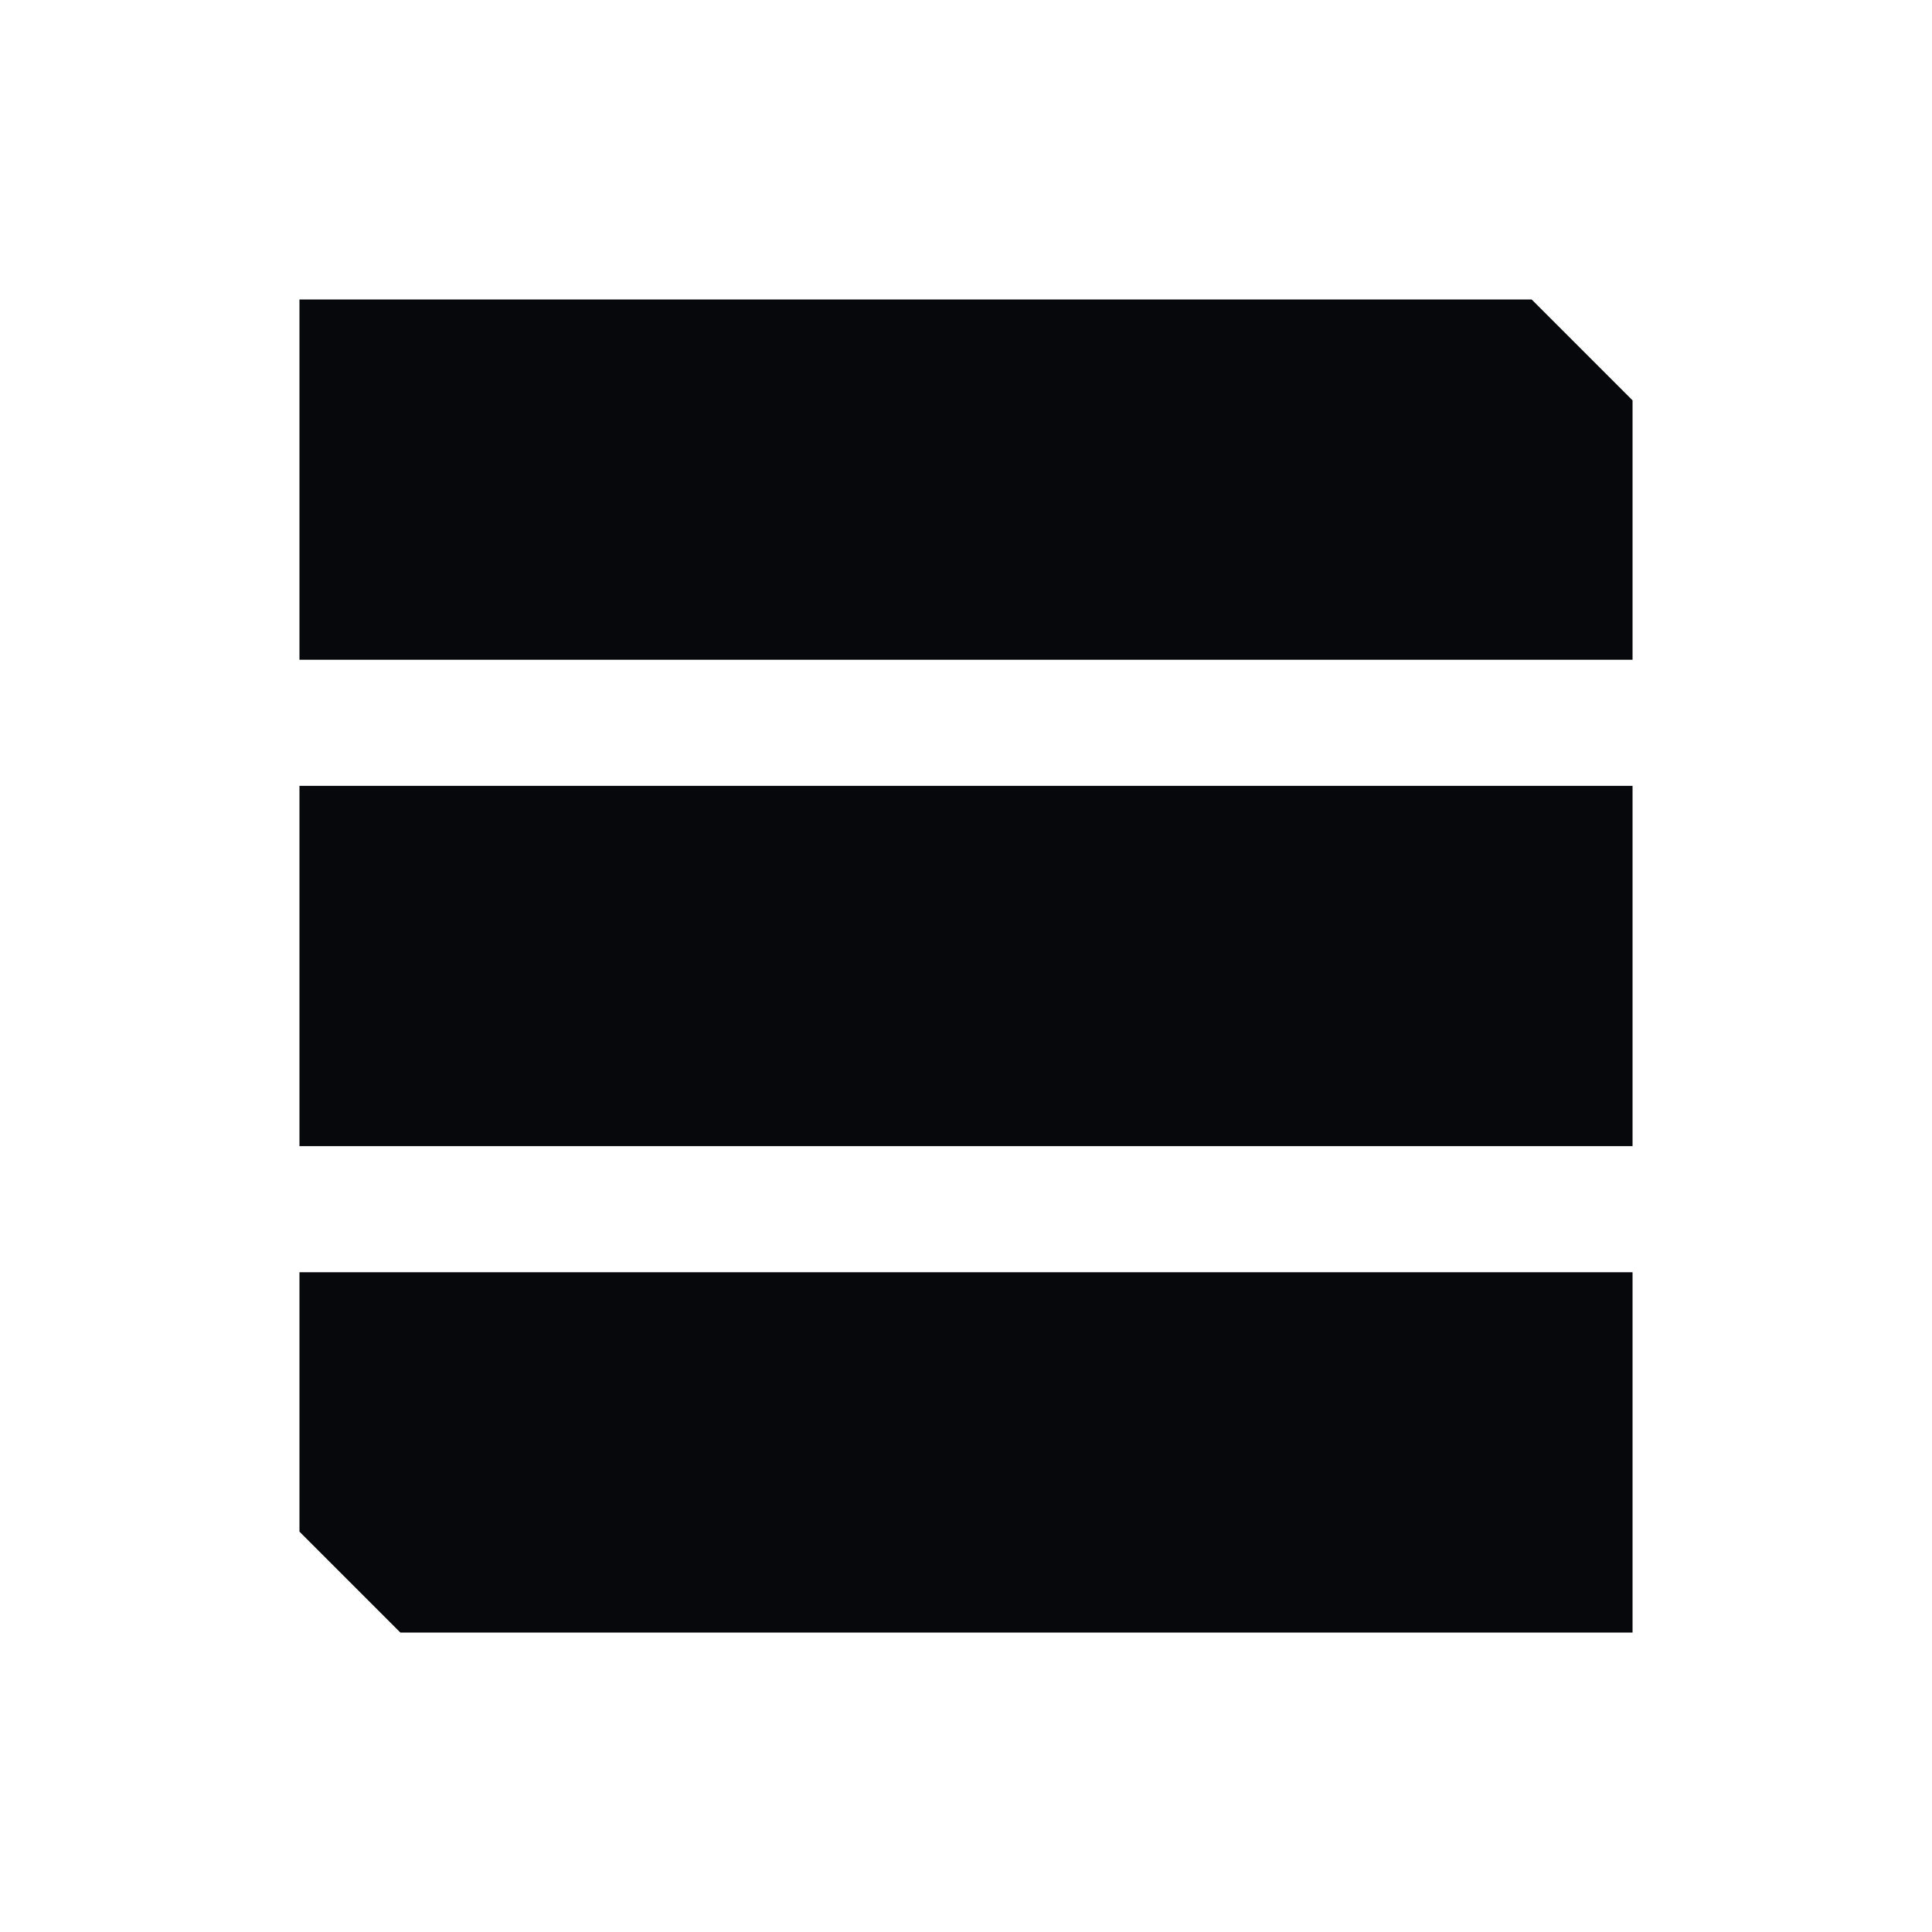
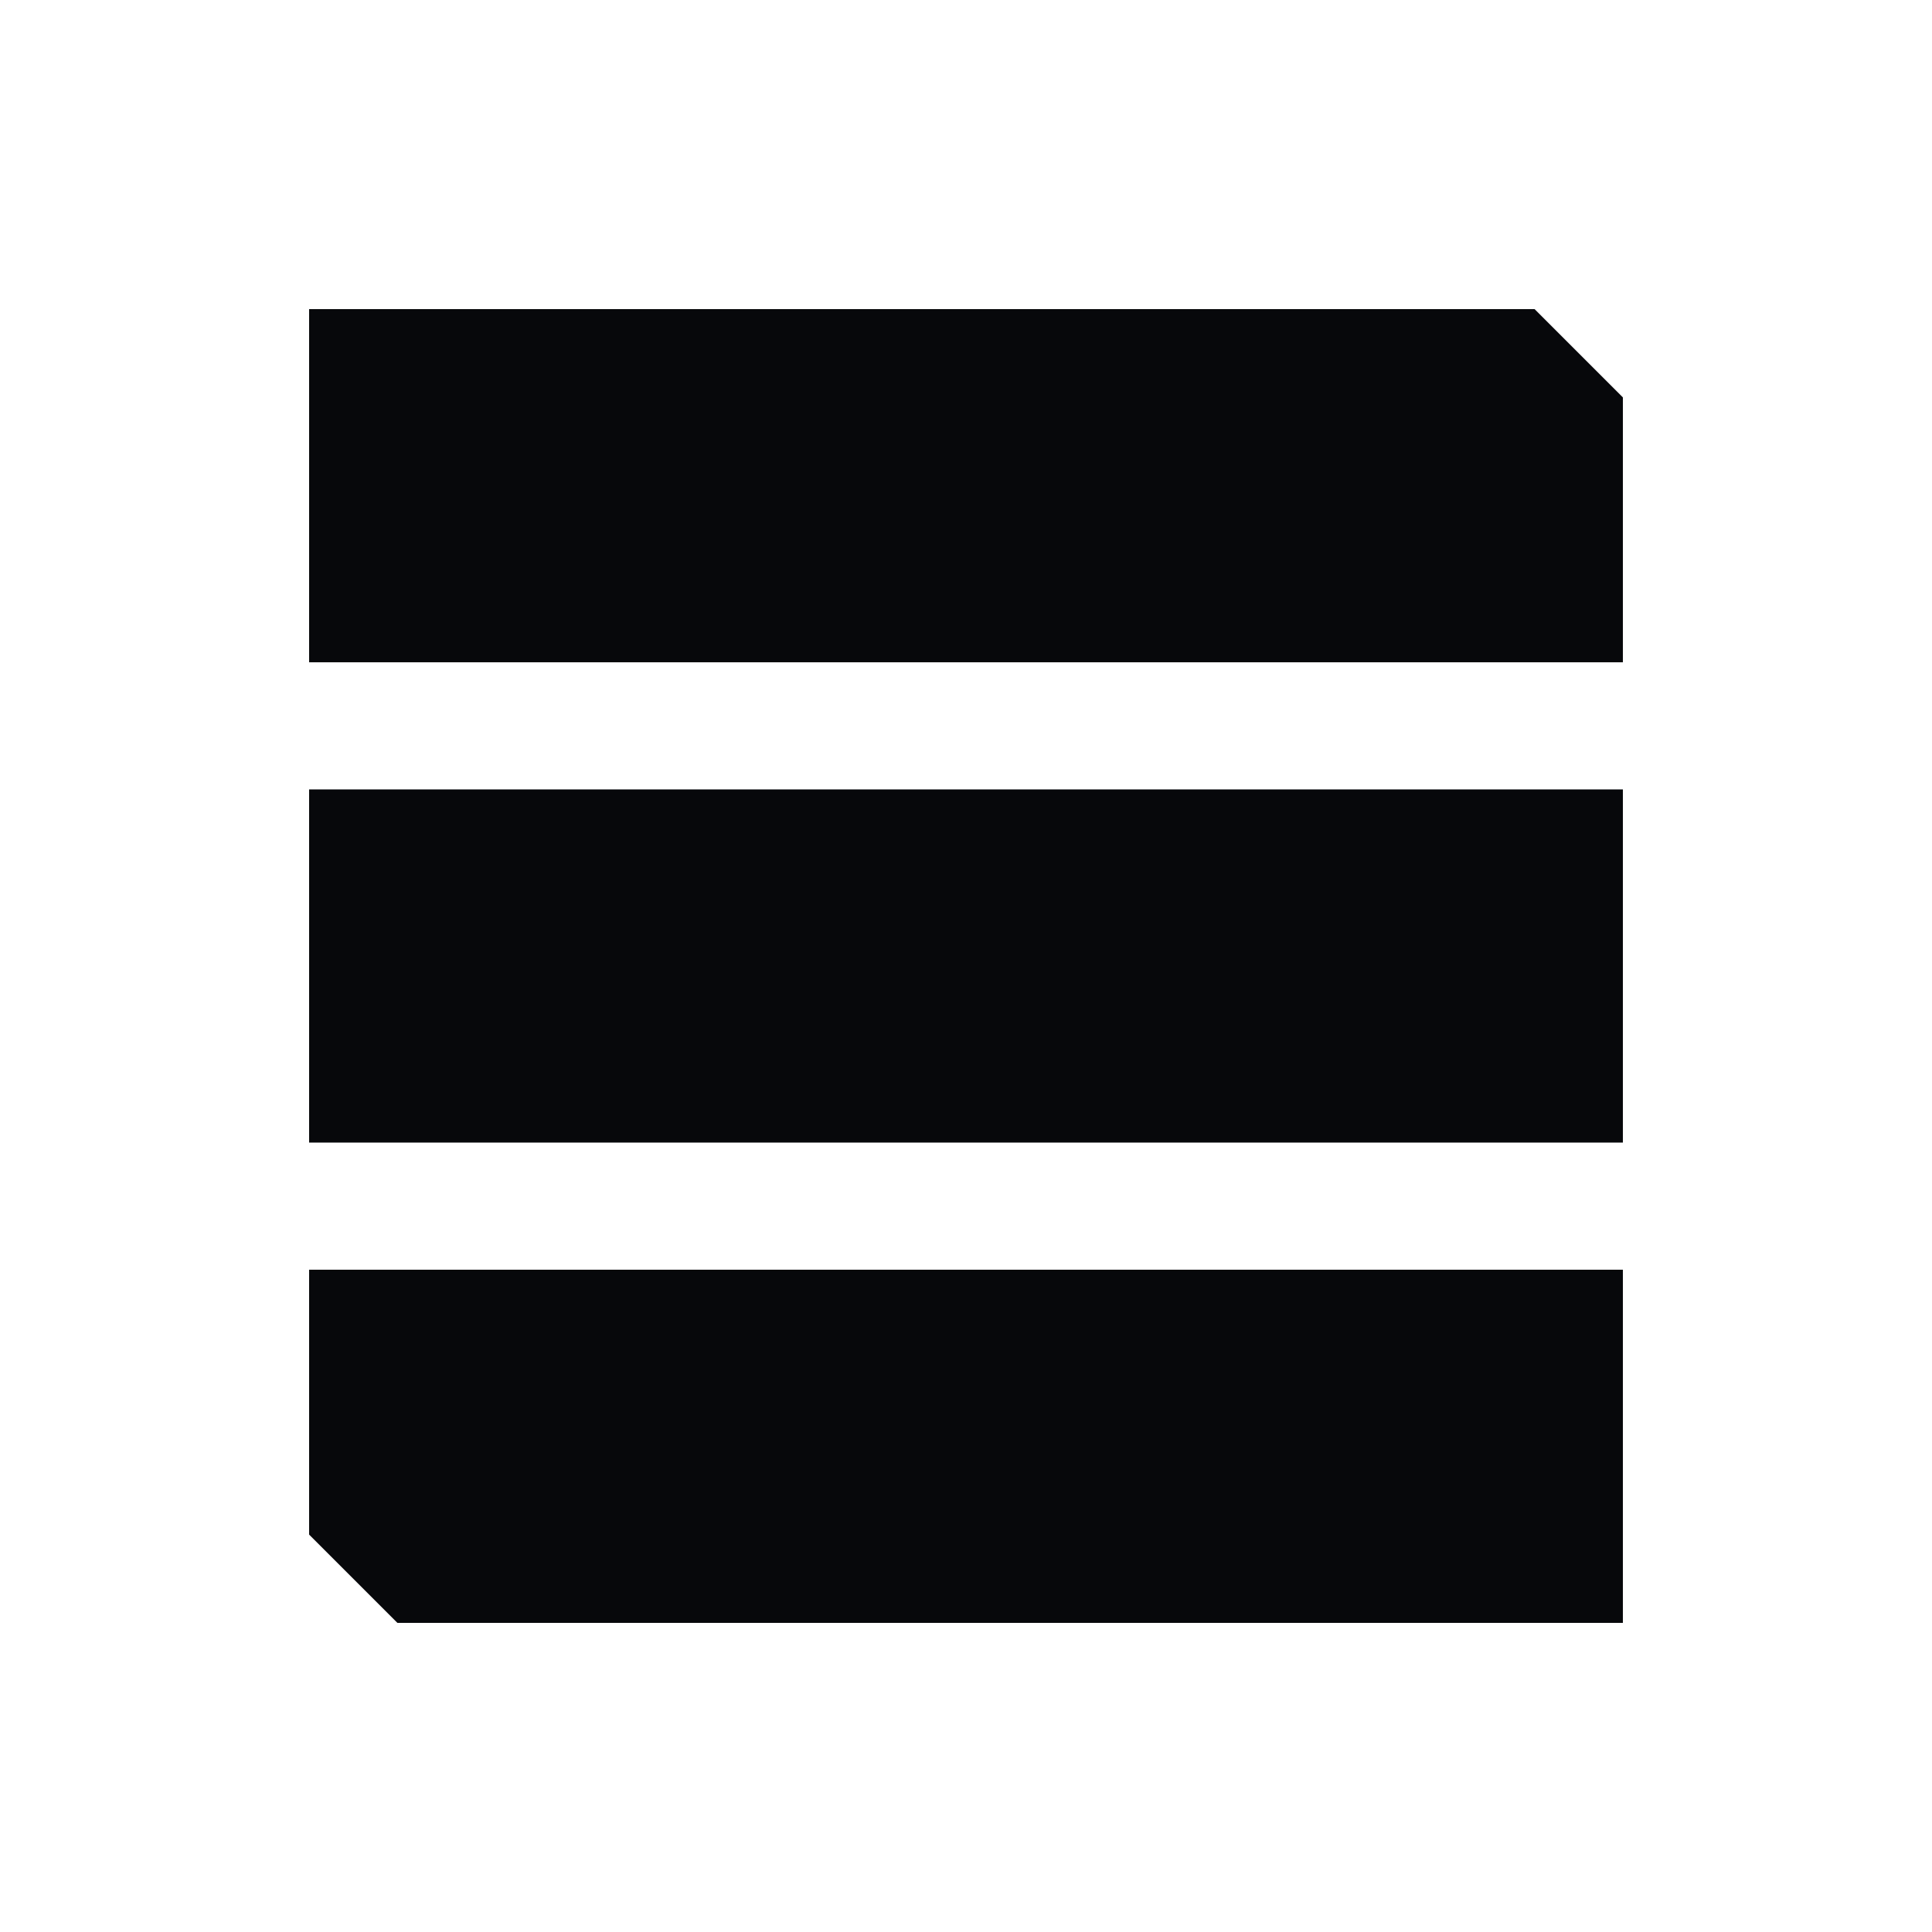
<svg xmlns="http://www.w3.org/2000/svg" viewBox="0 0 512 512" role="img" aria-label="Vulcet">
-   <path fill="#07080b" d="M79.360,79.360 H405.905 L432.640,106.095 V174.841 H79.360 Z" />
-   <rect fill="#07080b" x="79.360" y="208.259" width="353.280" height="95.481" />
-   <path fill="#07080b" d="M79.360,337.159 H432.640 V432.640 H106.095 L79.360,405.905 Z" />
+   <path fill="#07080b" d="M81.92,81.92 H406.682 L430.08,105.318 V175.511 H81.92 Z" />
+   <rect fill="#07080b" x="81.92" y="209.204" width="348.16" height="93.591" />
+   <path fill="#07080b" d="M81.92,336.489 H430.08 V430.08 H105.318 L81.92,406.682 Z" />
</svg>
